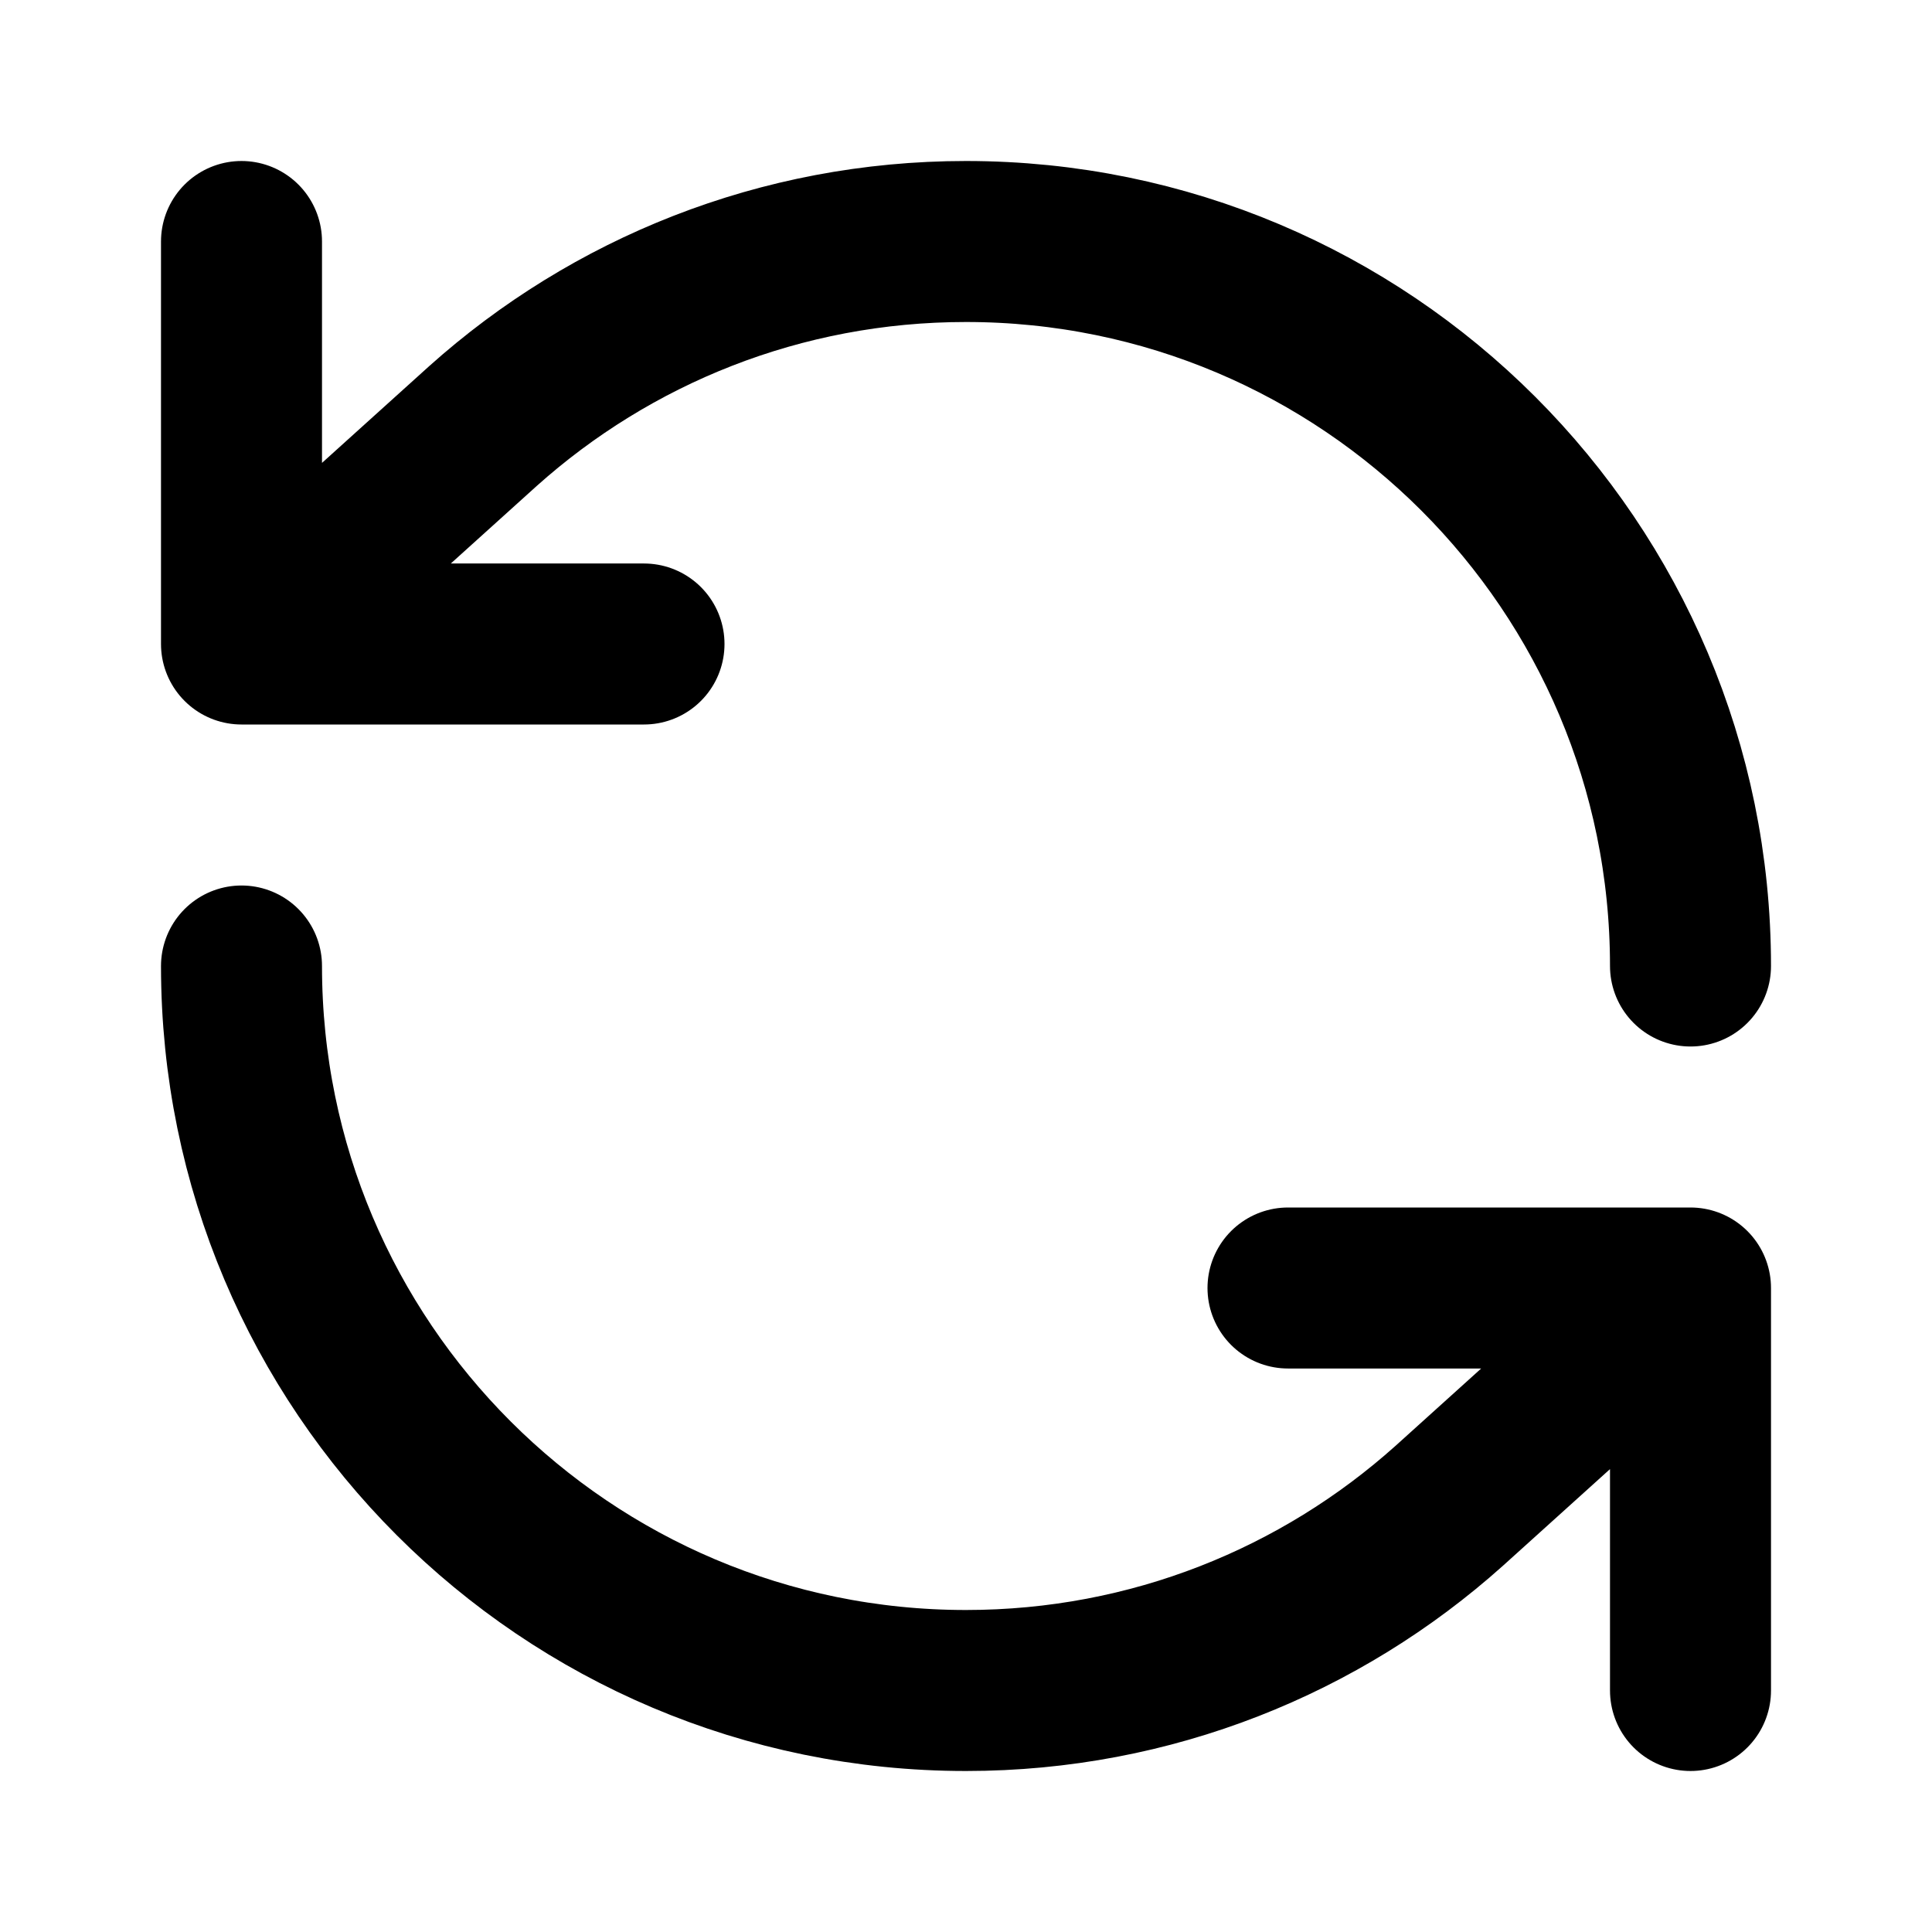
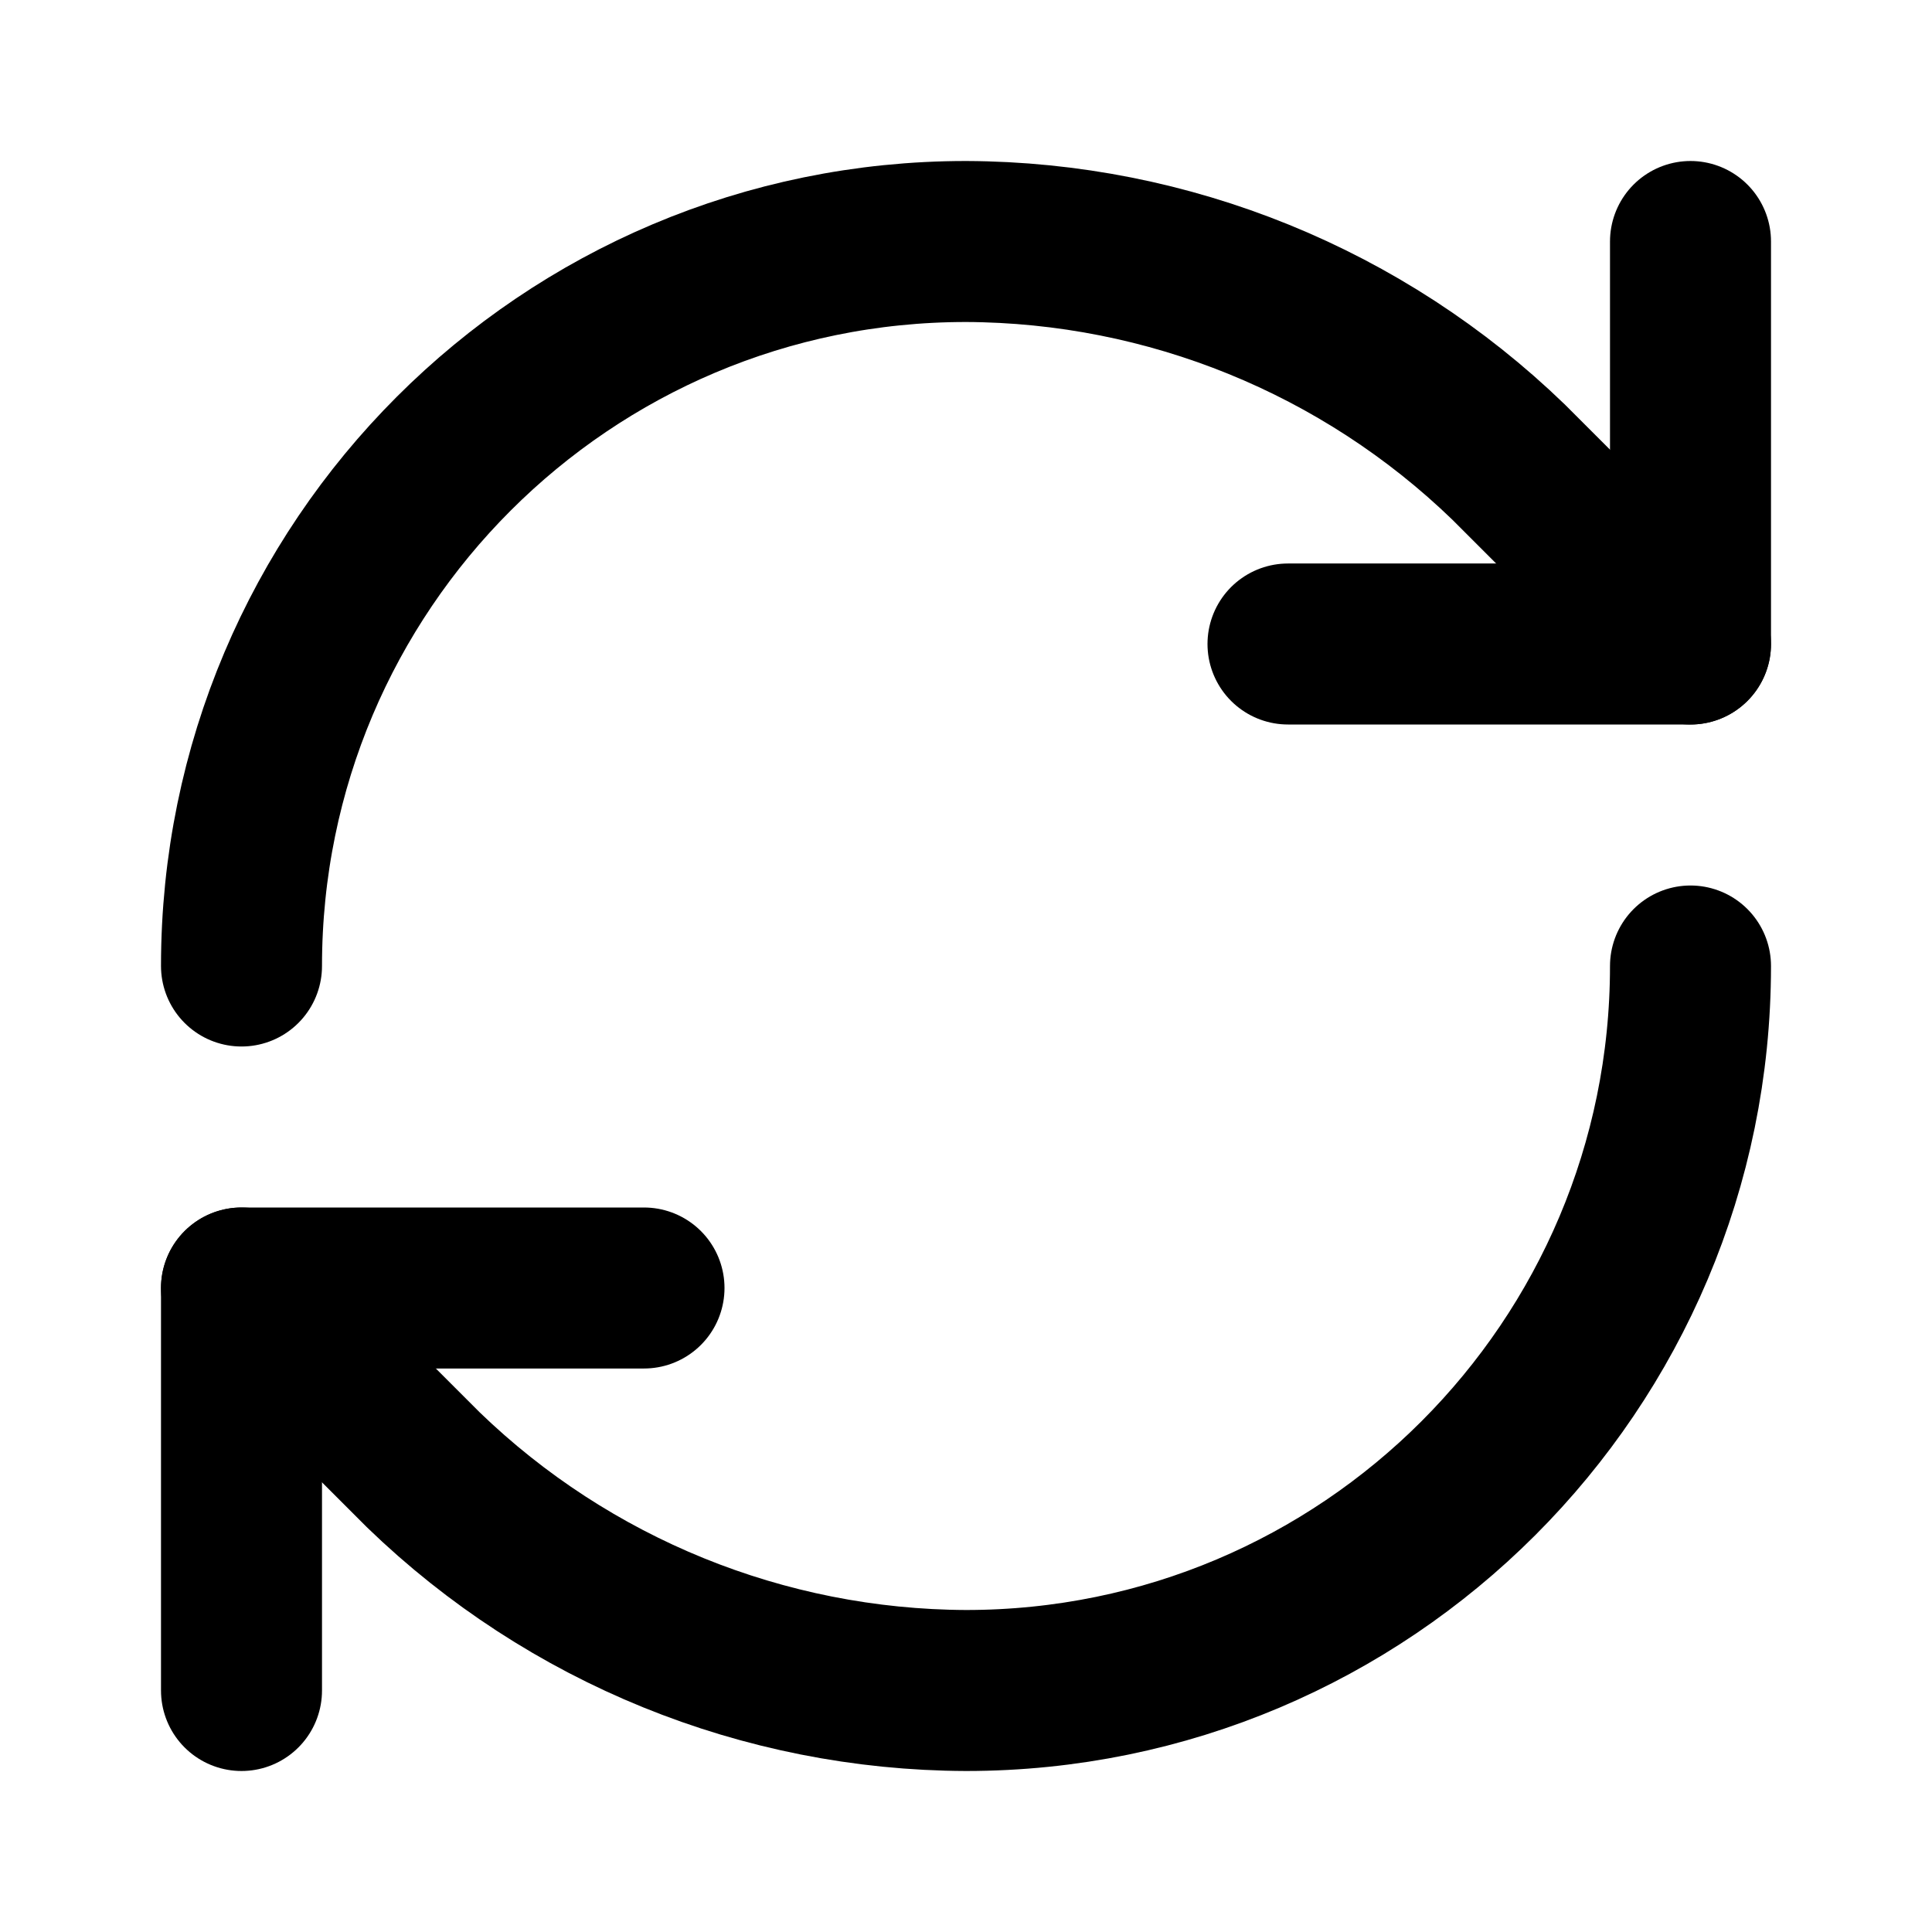
- <svg xmlns="http://www.w3.org/2000/svg" width="800px" height="800px" viewBox="0 0 24 24" fill="none">
-   <path d="M3 12C3 16.971 7.029 21 12 21C14.305 21 16.408 20.133 18 18.708L21 16M21 12C21 7.029 16.971 3 12 3C9.695 3 7.592 3.867 6 5.292L3 8M21 21V16M21 16H16M3 3V8M3 8H8" stroke="#000000" stroke-width="2" stroke-linecap="round" stroke-linejoin="round" />
+ <svg xmlns="http://www.w3.org/2000/svg" width="24" height="24" viewBox="0 0 24 24" fill="none" stroke="currentColor" stroke-width="2" stroke-linecap="round" stroke-linejoin="round">
+   <path d="M3 12a9 9 0 0 1 9-9 9.75 9.75 0 0 1 6.74 2.74L21 8" />
+   <path d="M21 3v5h-5" />
+   <path d="M21 12a9 9 0 0 1-9 9 9.75 9.75 0 0 1-6.74-2.74L3 16" />
+   <path d="M8 16H3v5" />
</svg>
